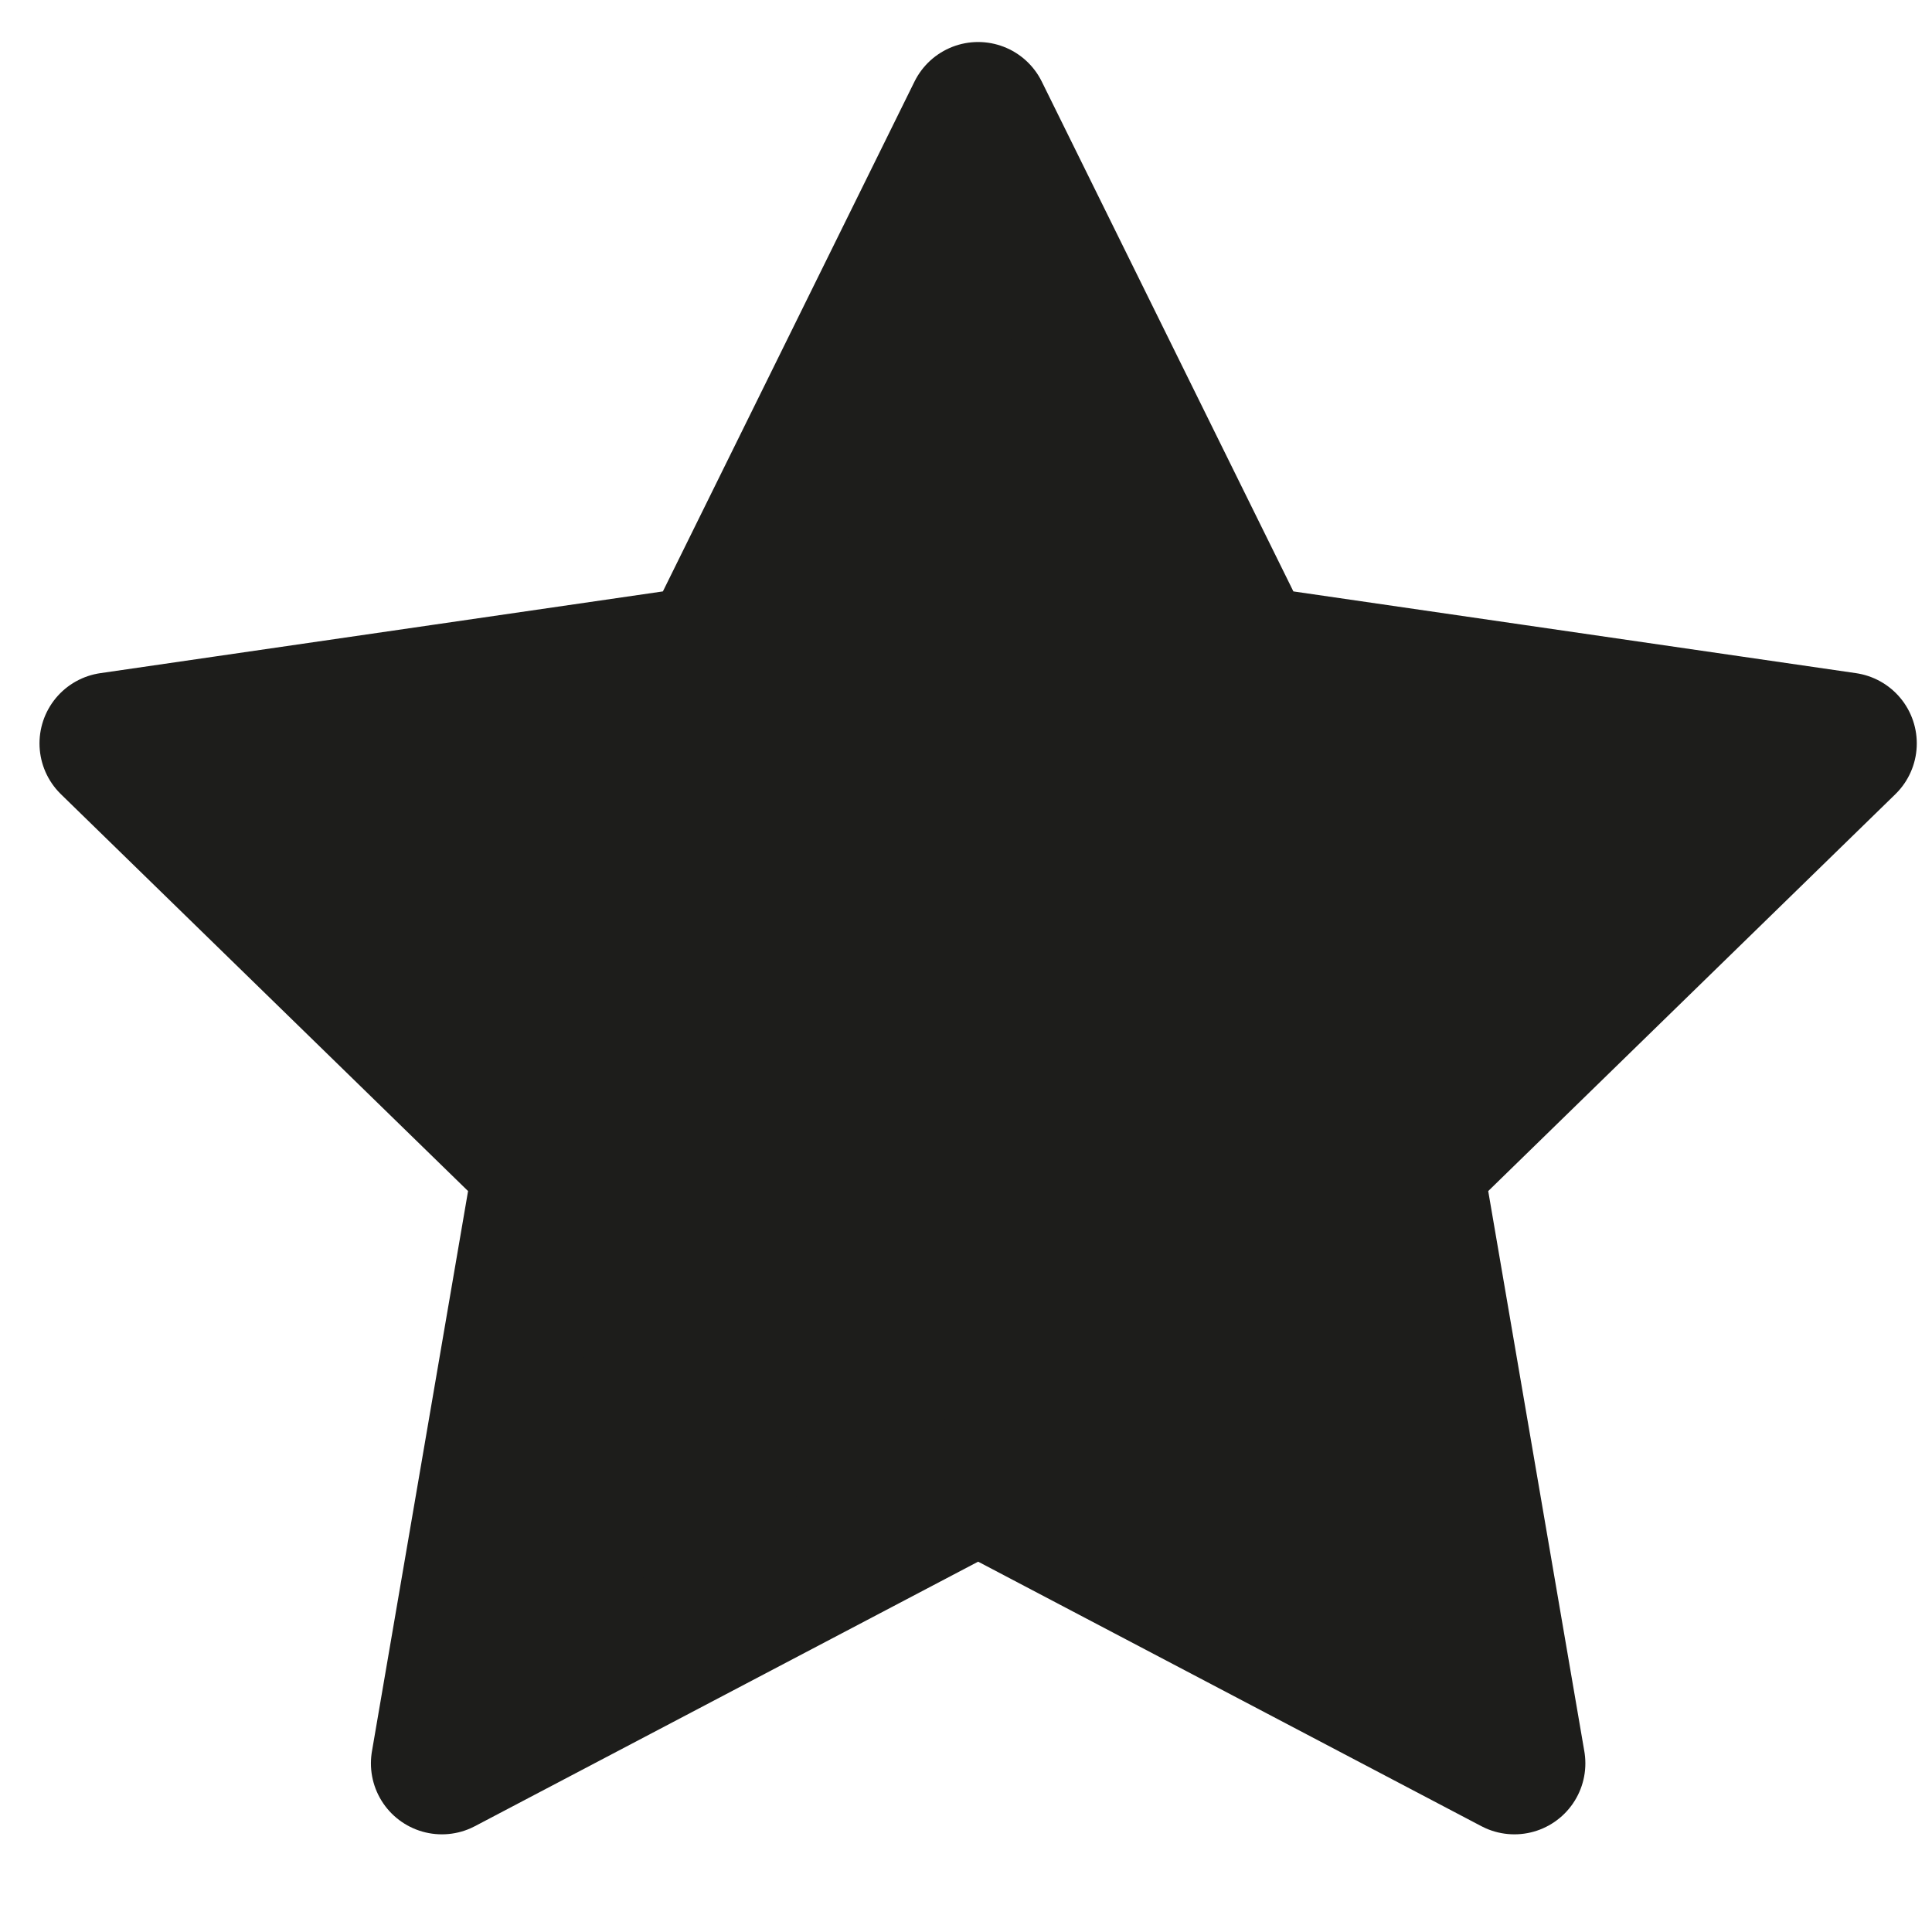
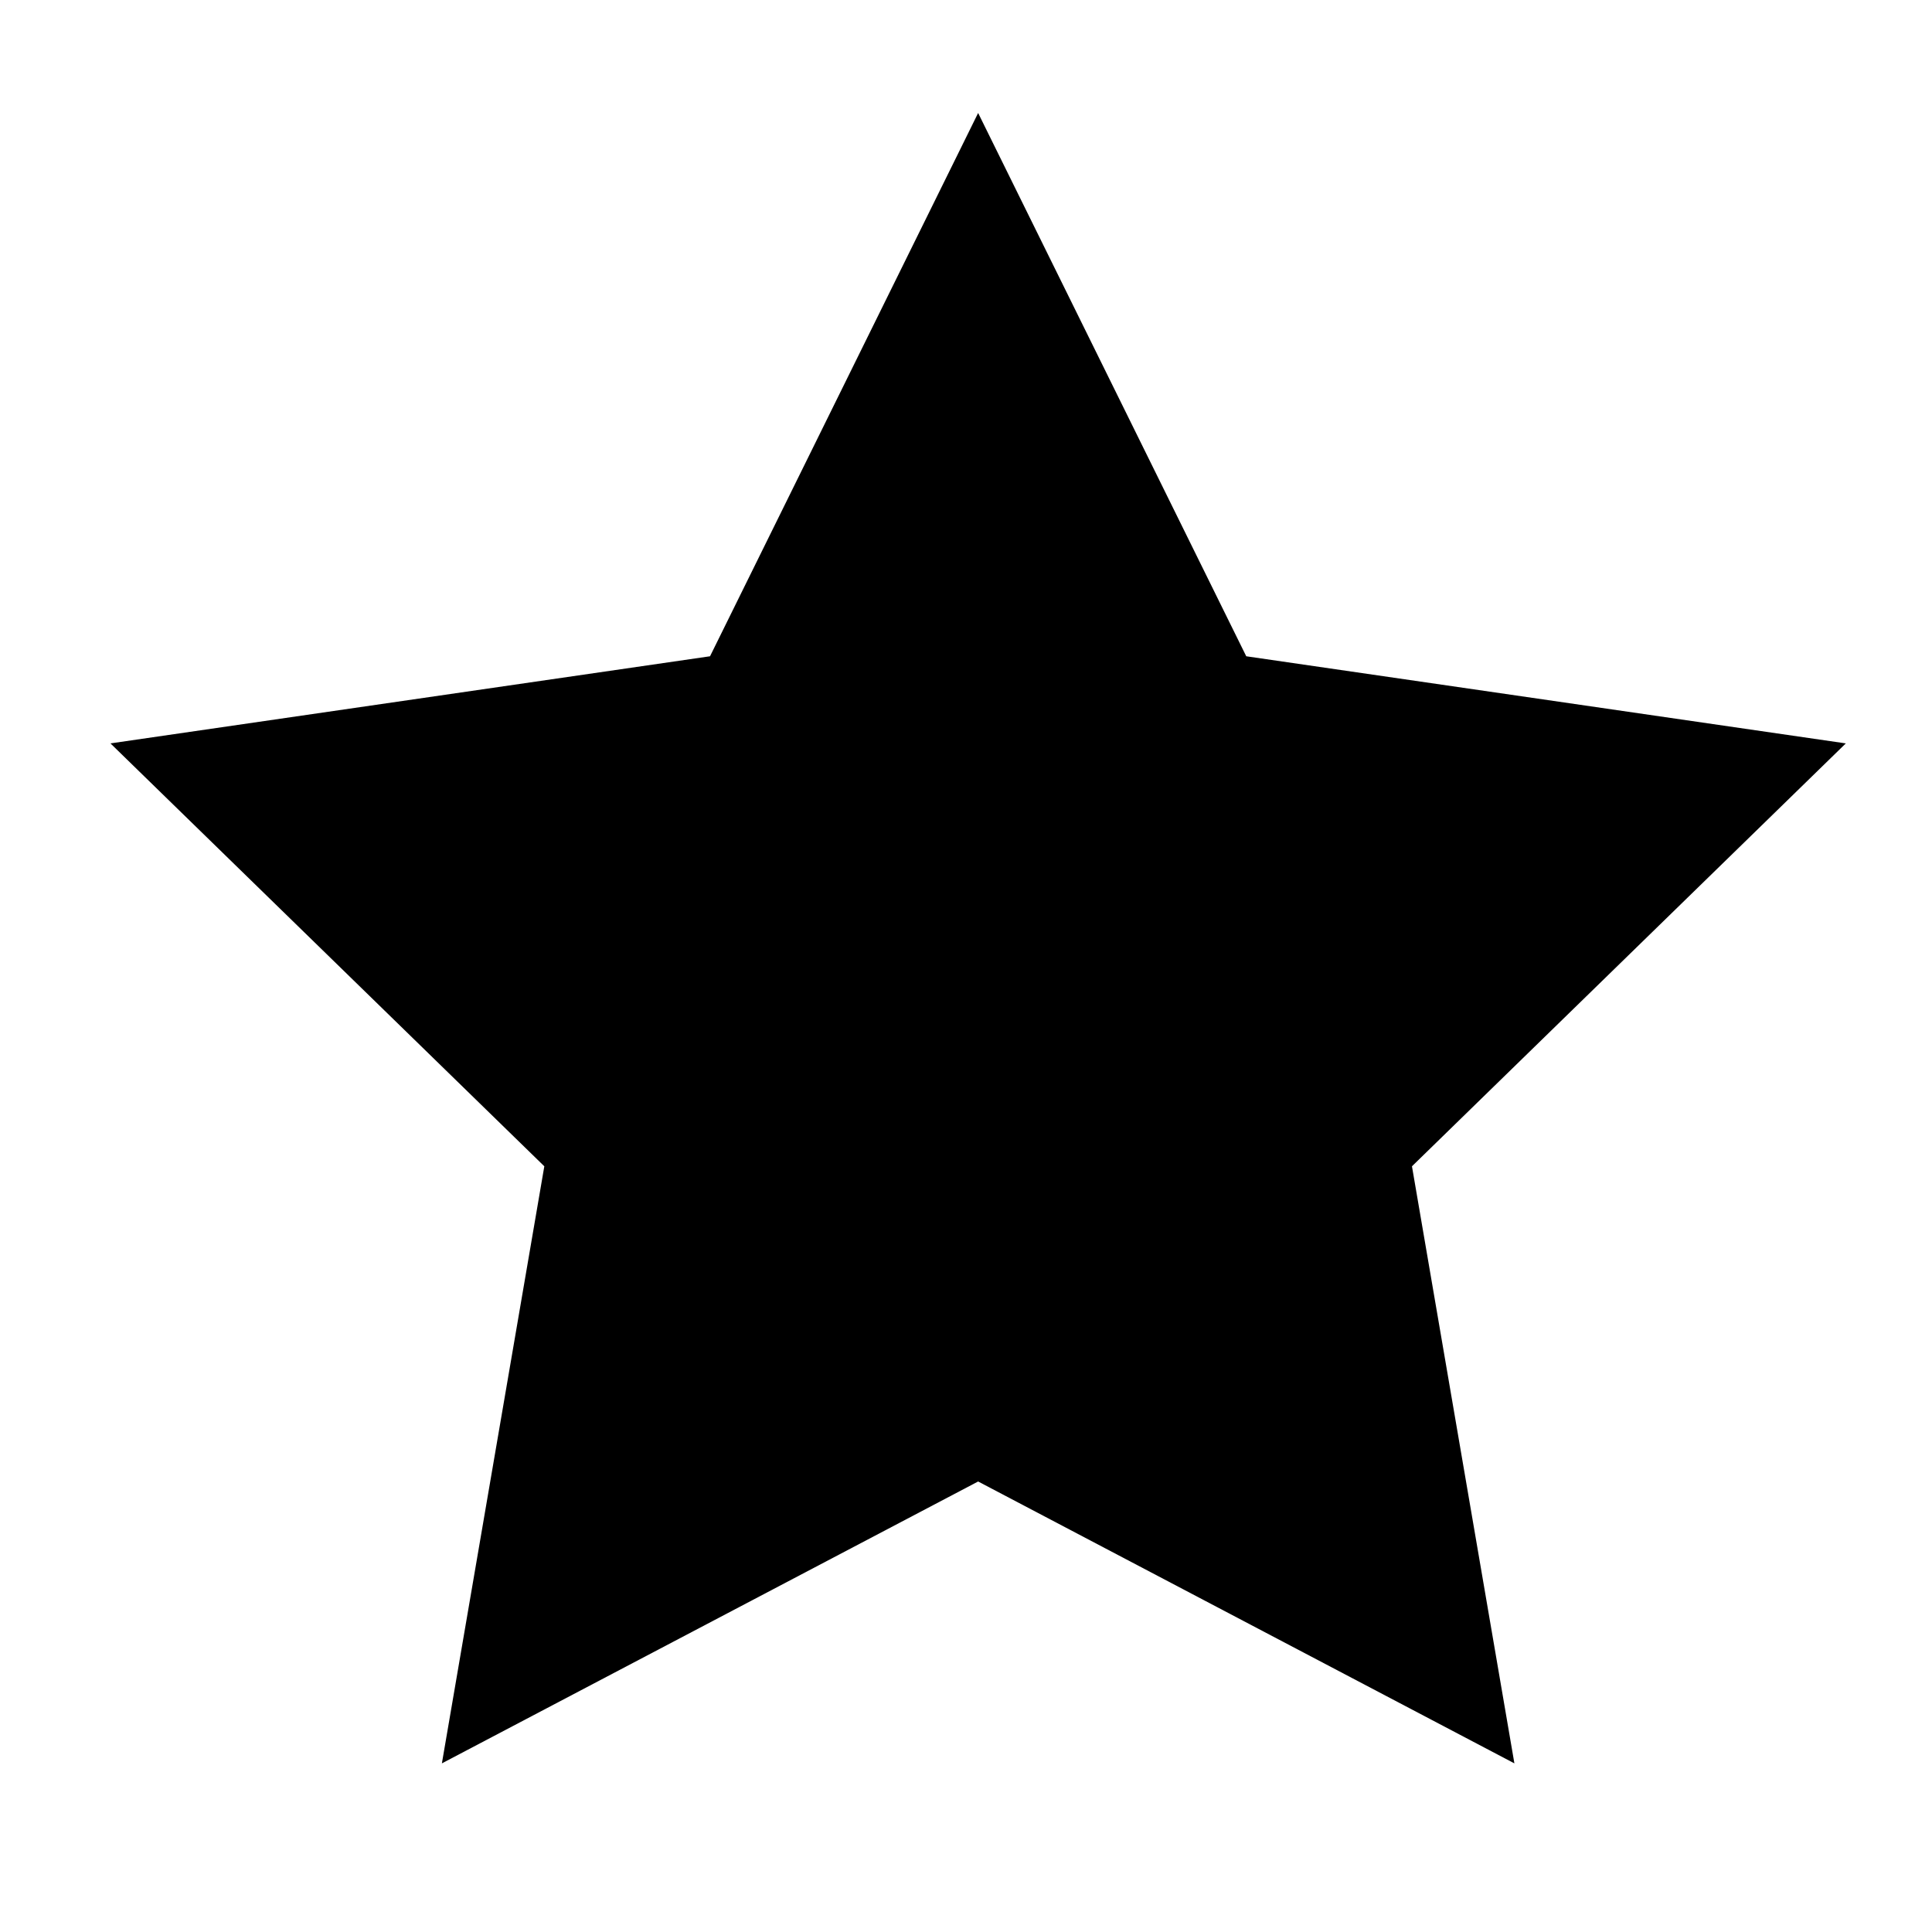
- <svg xmlns="http://www.w3.org/2000/svg" version="1.1" id="Layer_1" x="0px" y="0px" width="512px" height="512px" viewBox="0 0 512 512" enable-background="new 0 0 512 512" xml:space="preserve">
-   <polygon fill="#1D1D1B" stroke="#1D1D1B" stroke-width="37.615" stroke-linecap="round" stroke-linejoin="round" stroke-miterlimit="10" points="  259.216,29.942 330.27,173.919 489.16,197.007 374.185,309.08 401.33,467.31 259.216,392.612 117.104,467.31 144.25,309.08   29.274,197.007 188.165,173.919 " />
+ <svg xmlns="http://www.w3.org/2000/svg" version="1.1" id="Layer_1" x="0px" y="0px" width="3rem" height="3rem" viewBox="0 0 512 512" enable-background="new 0 0 512 512" xml:space="preserve">
+   <polygon fill="current" stroke="current" stroke-width="37.615" stroke-linecap="round" stroke-linejoin="round" stroke-miterlimit="10" points="  259.216,29.942 330.27,173.919 489.16,197.007 374.185,309.08 401.33,467.31 259.216,392.612 117.104,467.31 144.25,309.08   29.274,197.007 188.165,173.919 " />
</svg>
